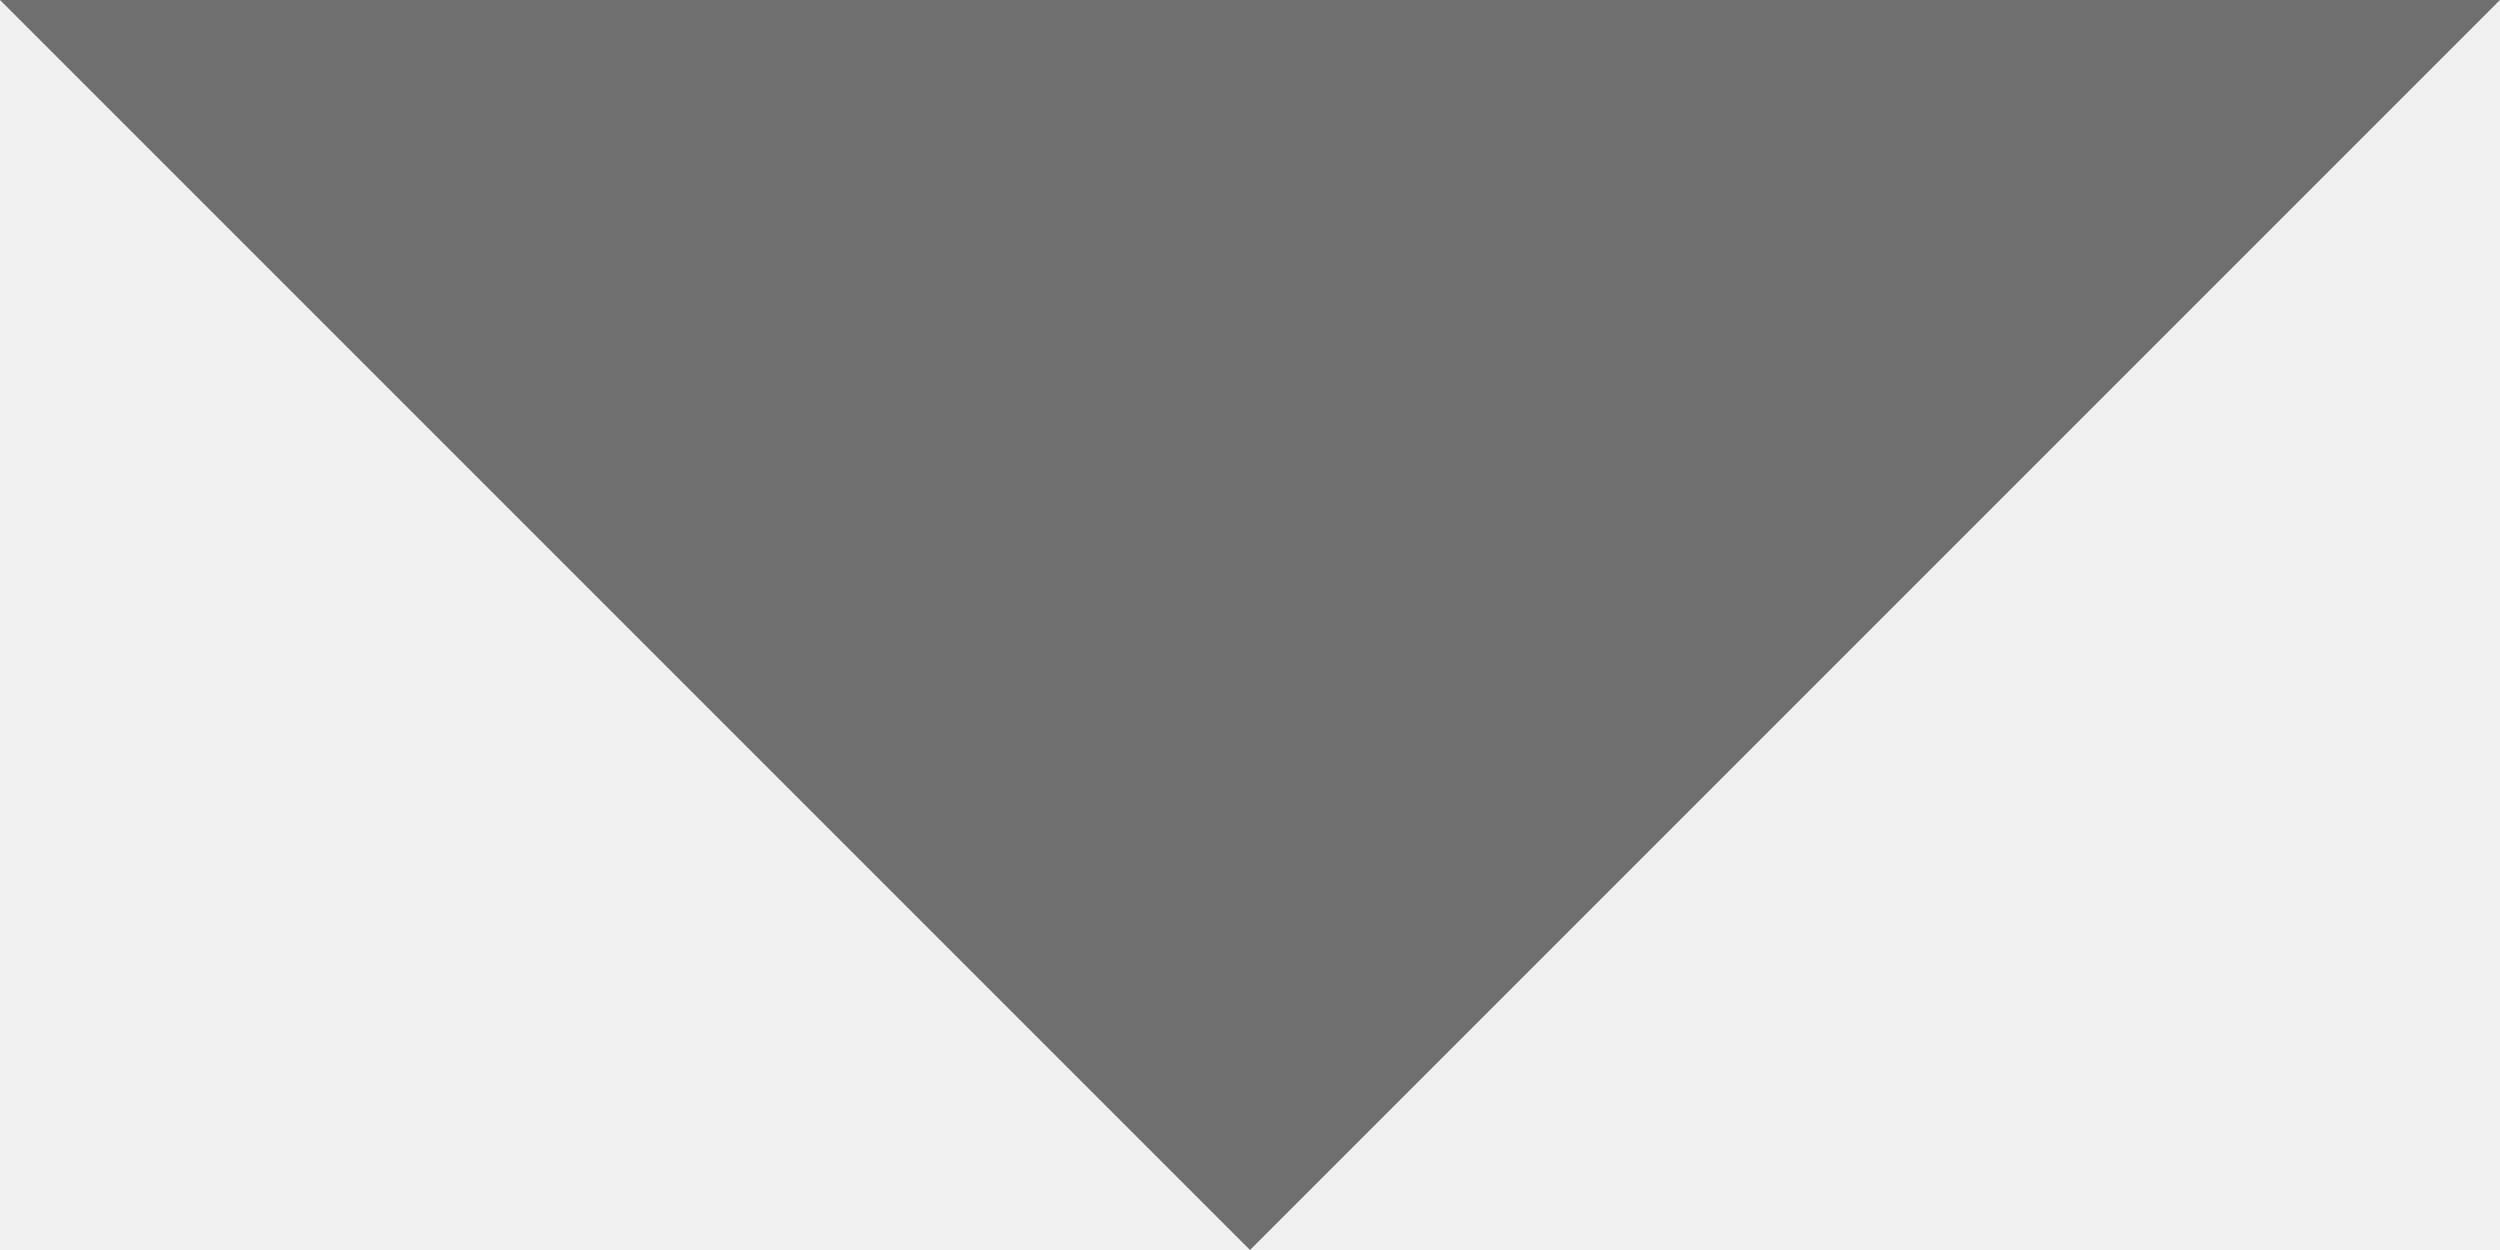
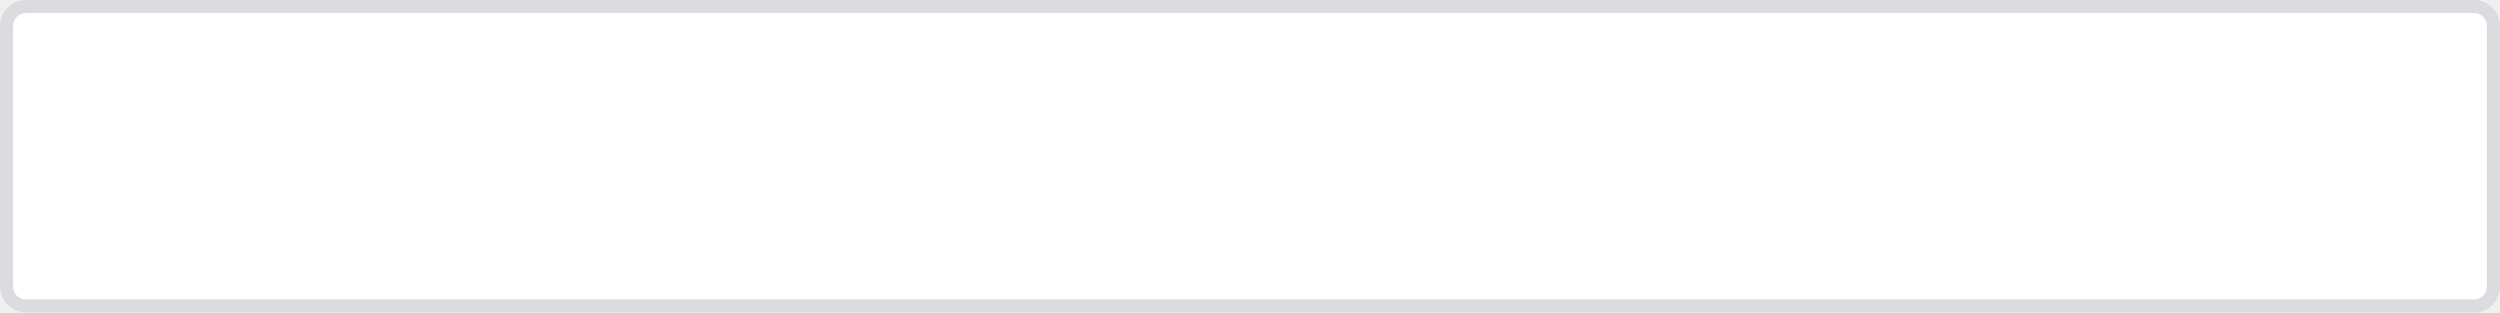
- <svg xmlns="http://www.w3.org/2000/svg" version="1.1" width="12px" height="6px">
-   <g transform="matrix(1 0 0 1 -476 -145 )">
-     <path d="M 12 0  L 0 0  L 6 6  L 12 0  Z " fill-rule="nonzero" fill="#000000" stroke="none" fill-opacity="0.537" transform="matrix(1 0 0 1 476 145 )" />
-   </g>
+ <svg xmlns="http://www.w3.org/2000/svg" version="1.1" width="192px" height="24px" viewBox="138 56  192 24">
+   <path d="M 139 58  A 1 1 0 0 1 140 57 L 328 57  A 1 1 0 0 1 329 58 L 329 78  A 1 1 0 0 1 328 79 L 140 79  A 1 1 0 0 1 139 78 L 139 58  Z " fill-rule="nonzero" fill="#ffffff" stroke="none" fill-opacity="0.996" />
+   <path d="M 138.5 58  A 1.5 1.5 0 0 1 140 56.5 L 328 56.5  A 1.5 1.5 0 0 1 329.5 58 L 329.5 78  A 1.5 1.5 0 0 1 328 79.5 L 140 79.5  A 1.5 1.5 0 0 1 138.5 78 L 138.5 58  Z " stroke-width="1" stroke="#dadce0" fill="none" stroke-opacity="0.996" />
</svg>
